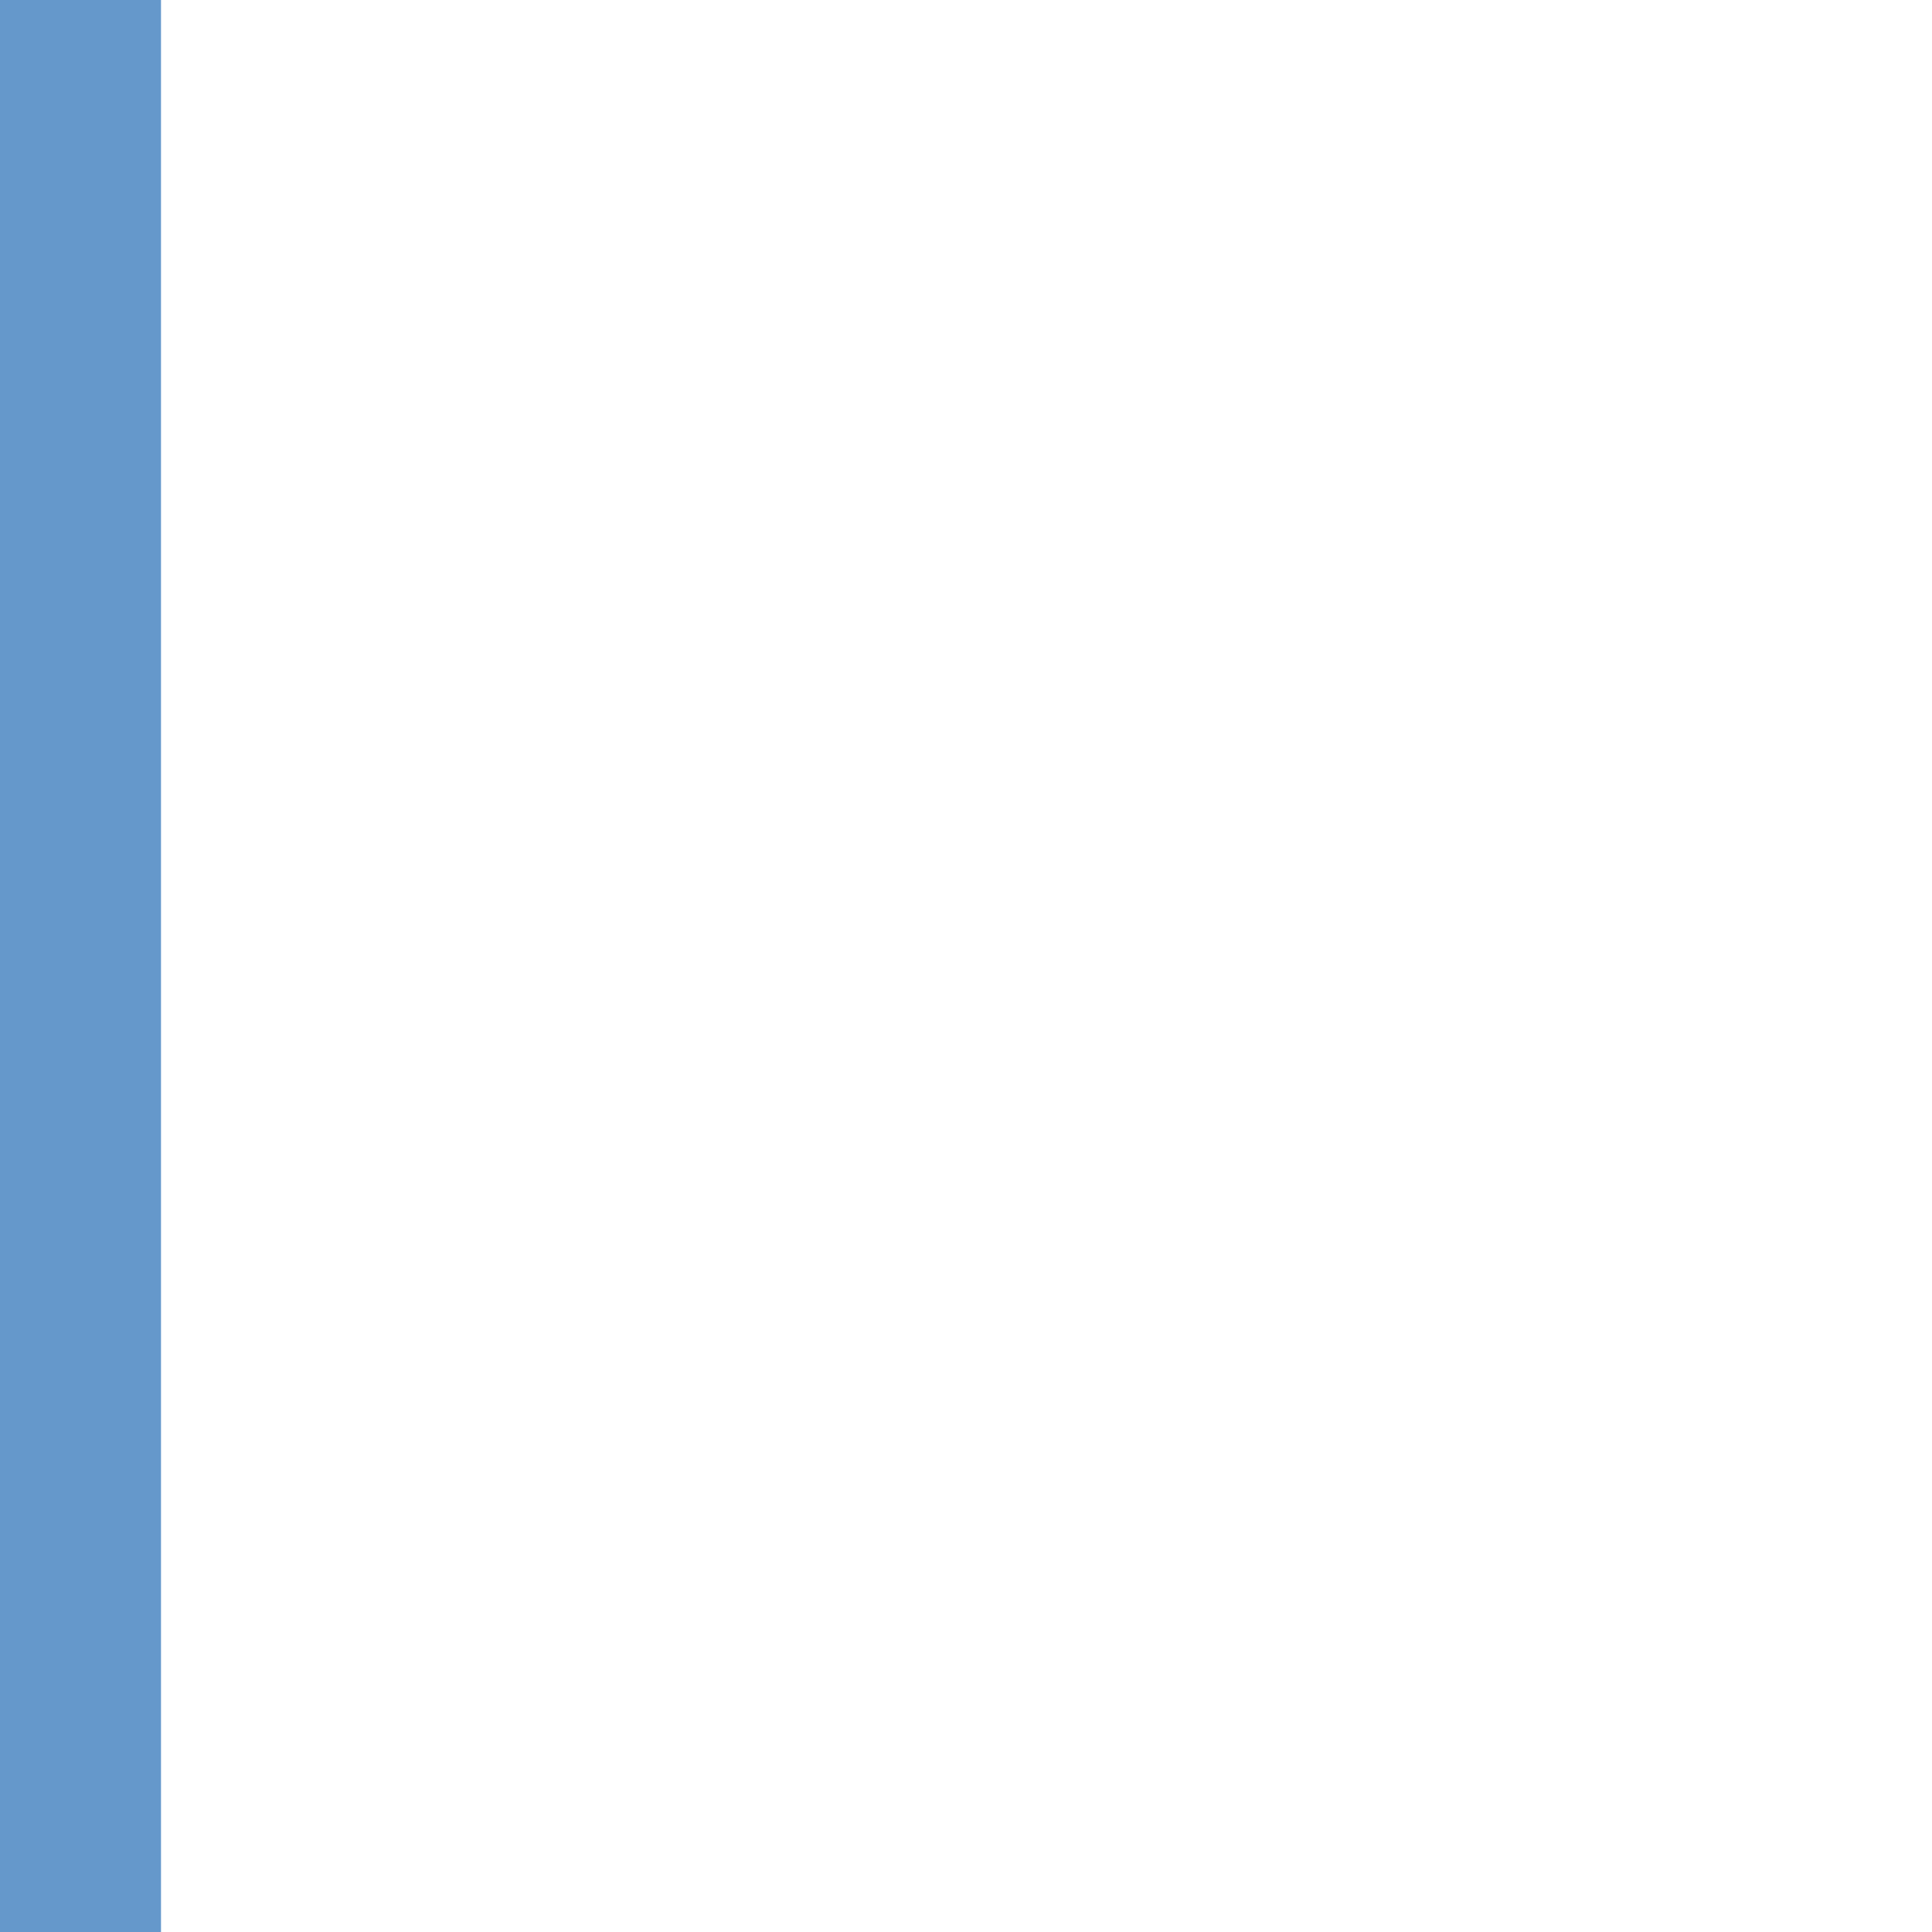
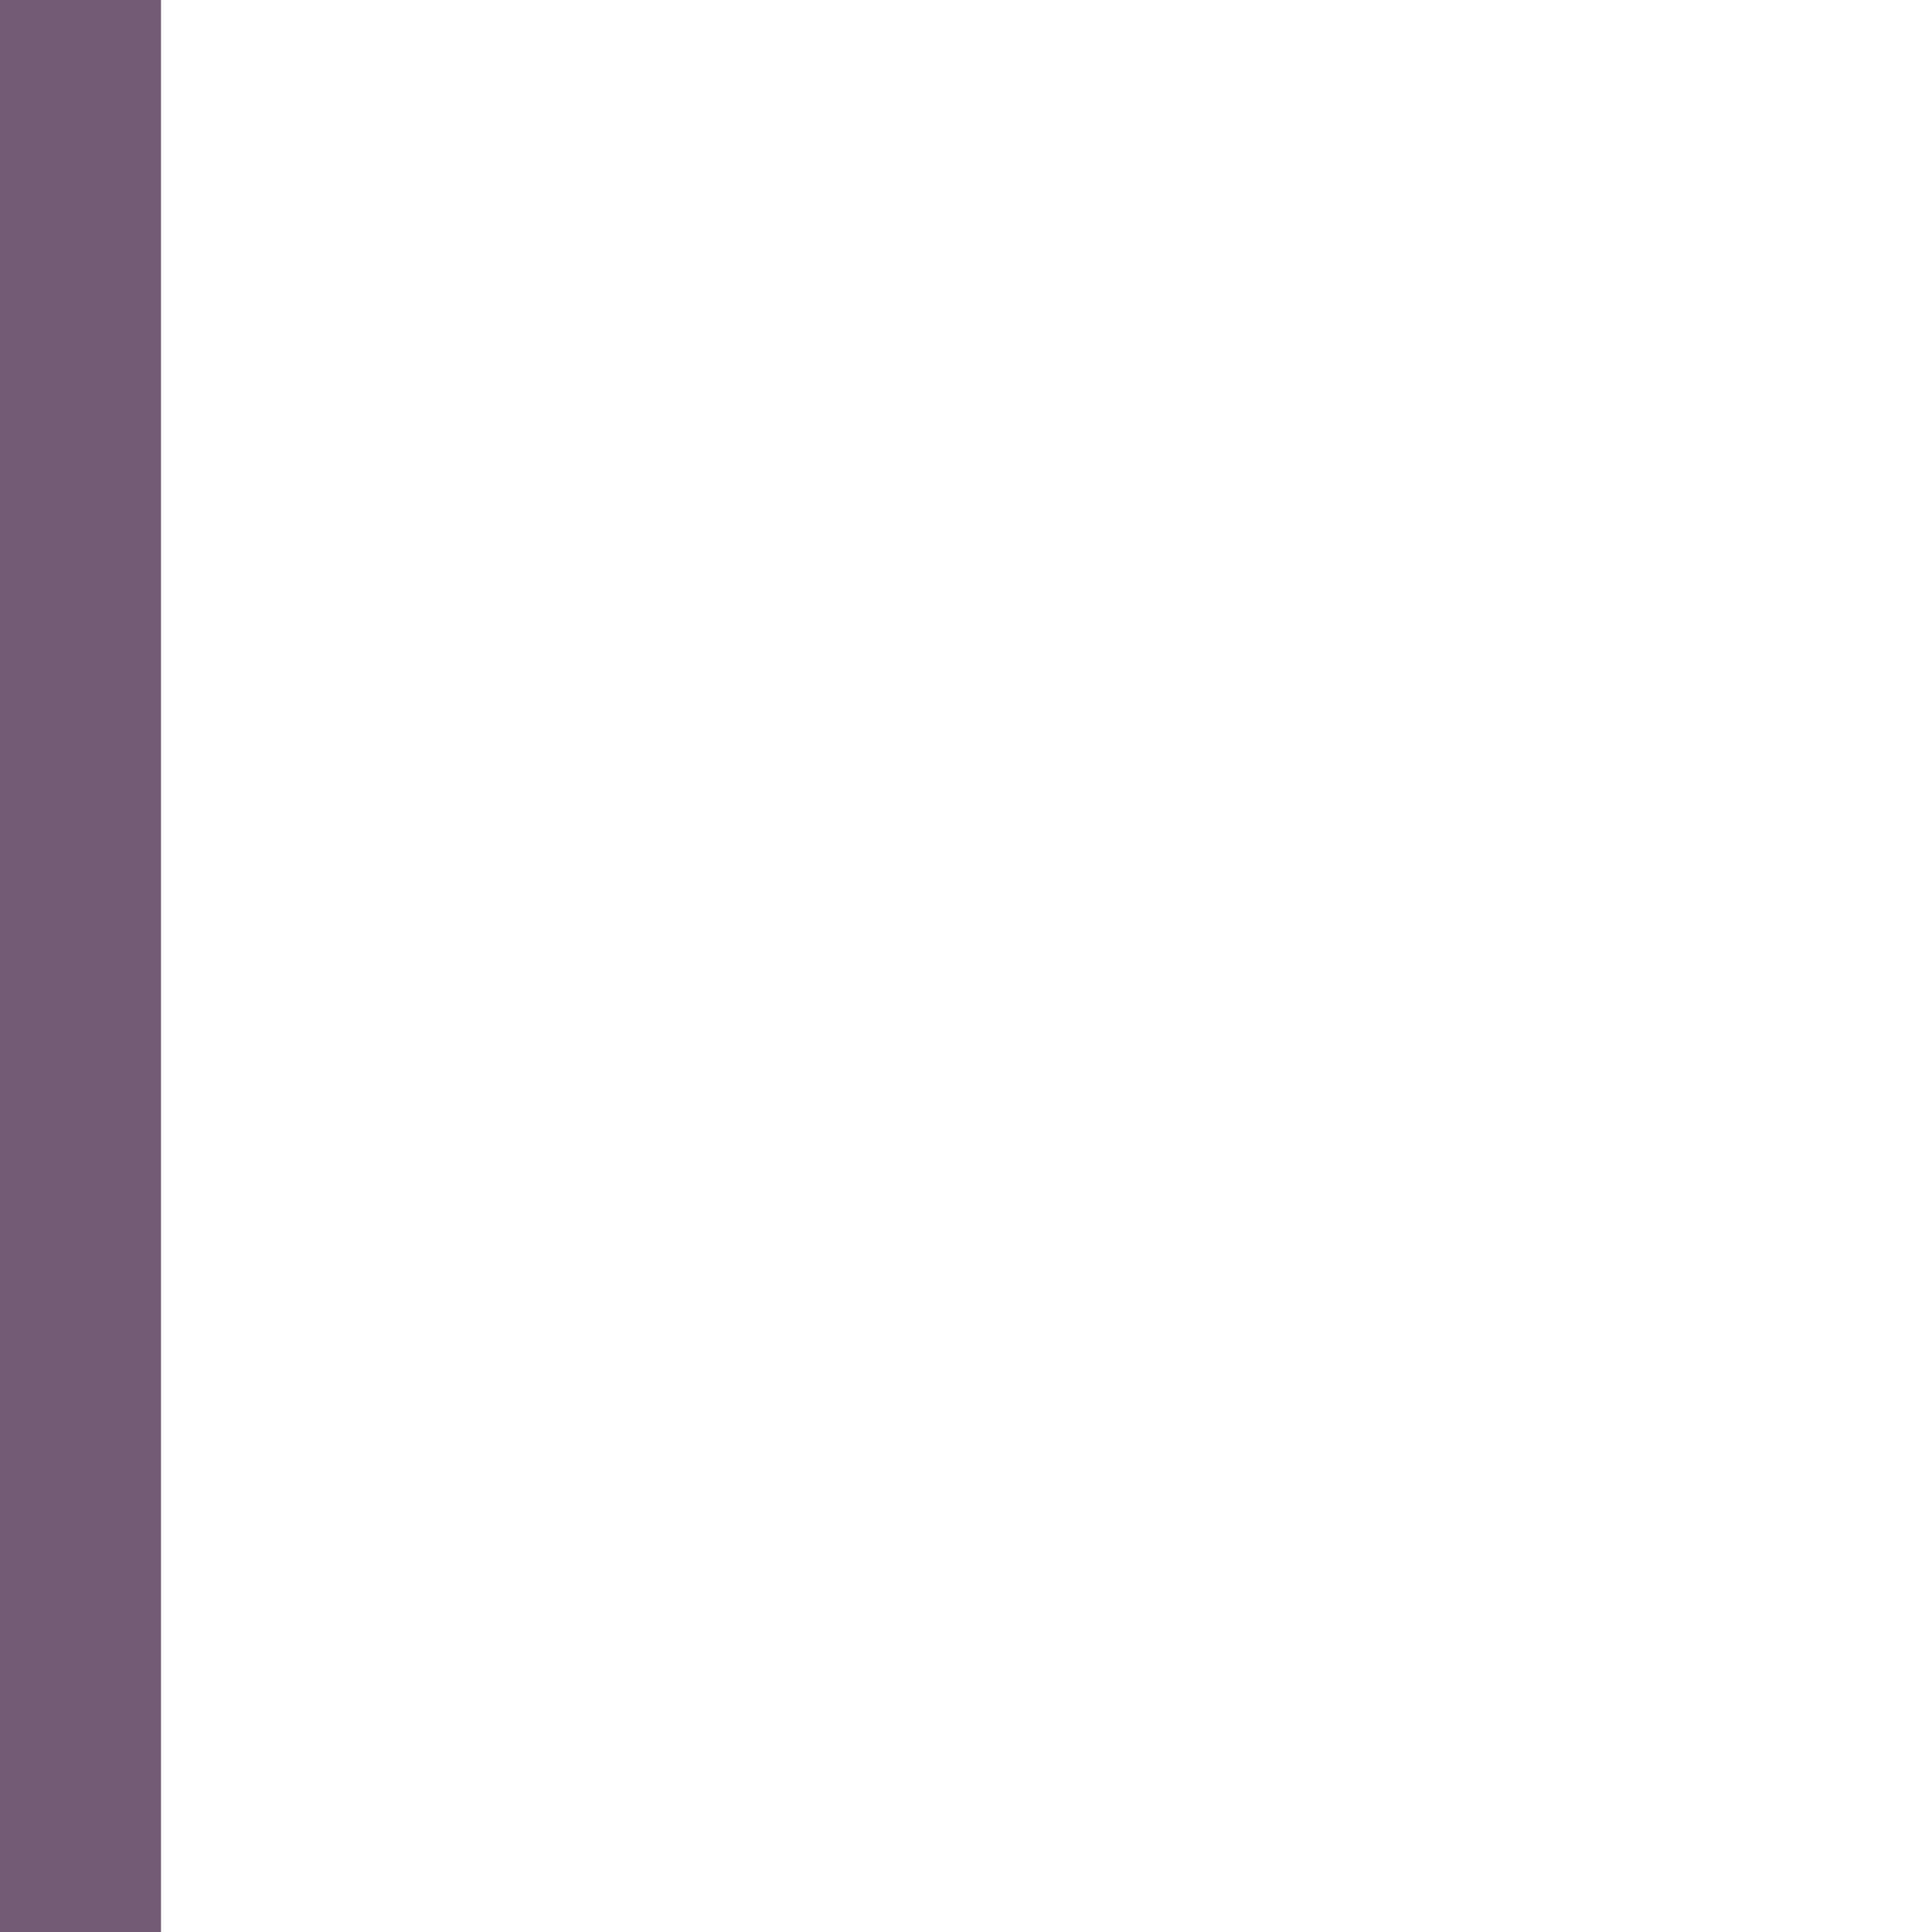
<svg xmlns="http://www.w3.org/2000/svg" width="24" height="24" id="svg11300" version="1.0" style="display:inline;enable-background:new">
  <defs id="defs3" />
  <g style="display:inline" id="layer1" transform="translate(0,-276)">
-     <rect style="fill:#6598cb;fill-opacity:1" id="rect2997" width="2" height="24" x="0" y="276" />
+     <rect style="fill:#735b75;fill-opacity:1" id="rect2997" width="2" height="24" x="0" y="276" />
  </g>
</svg>
